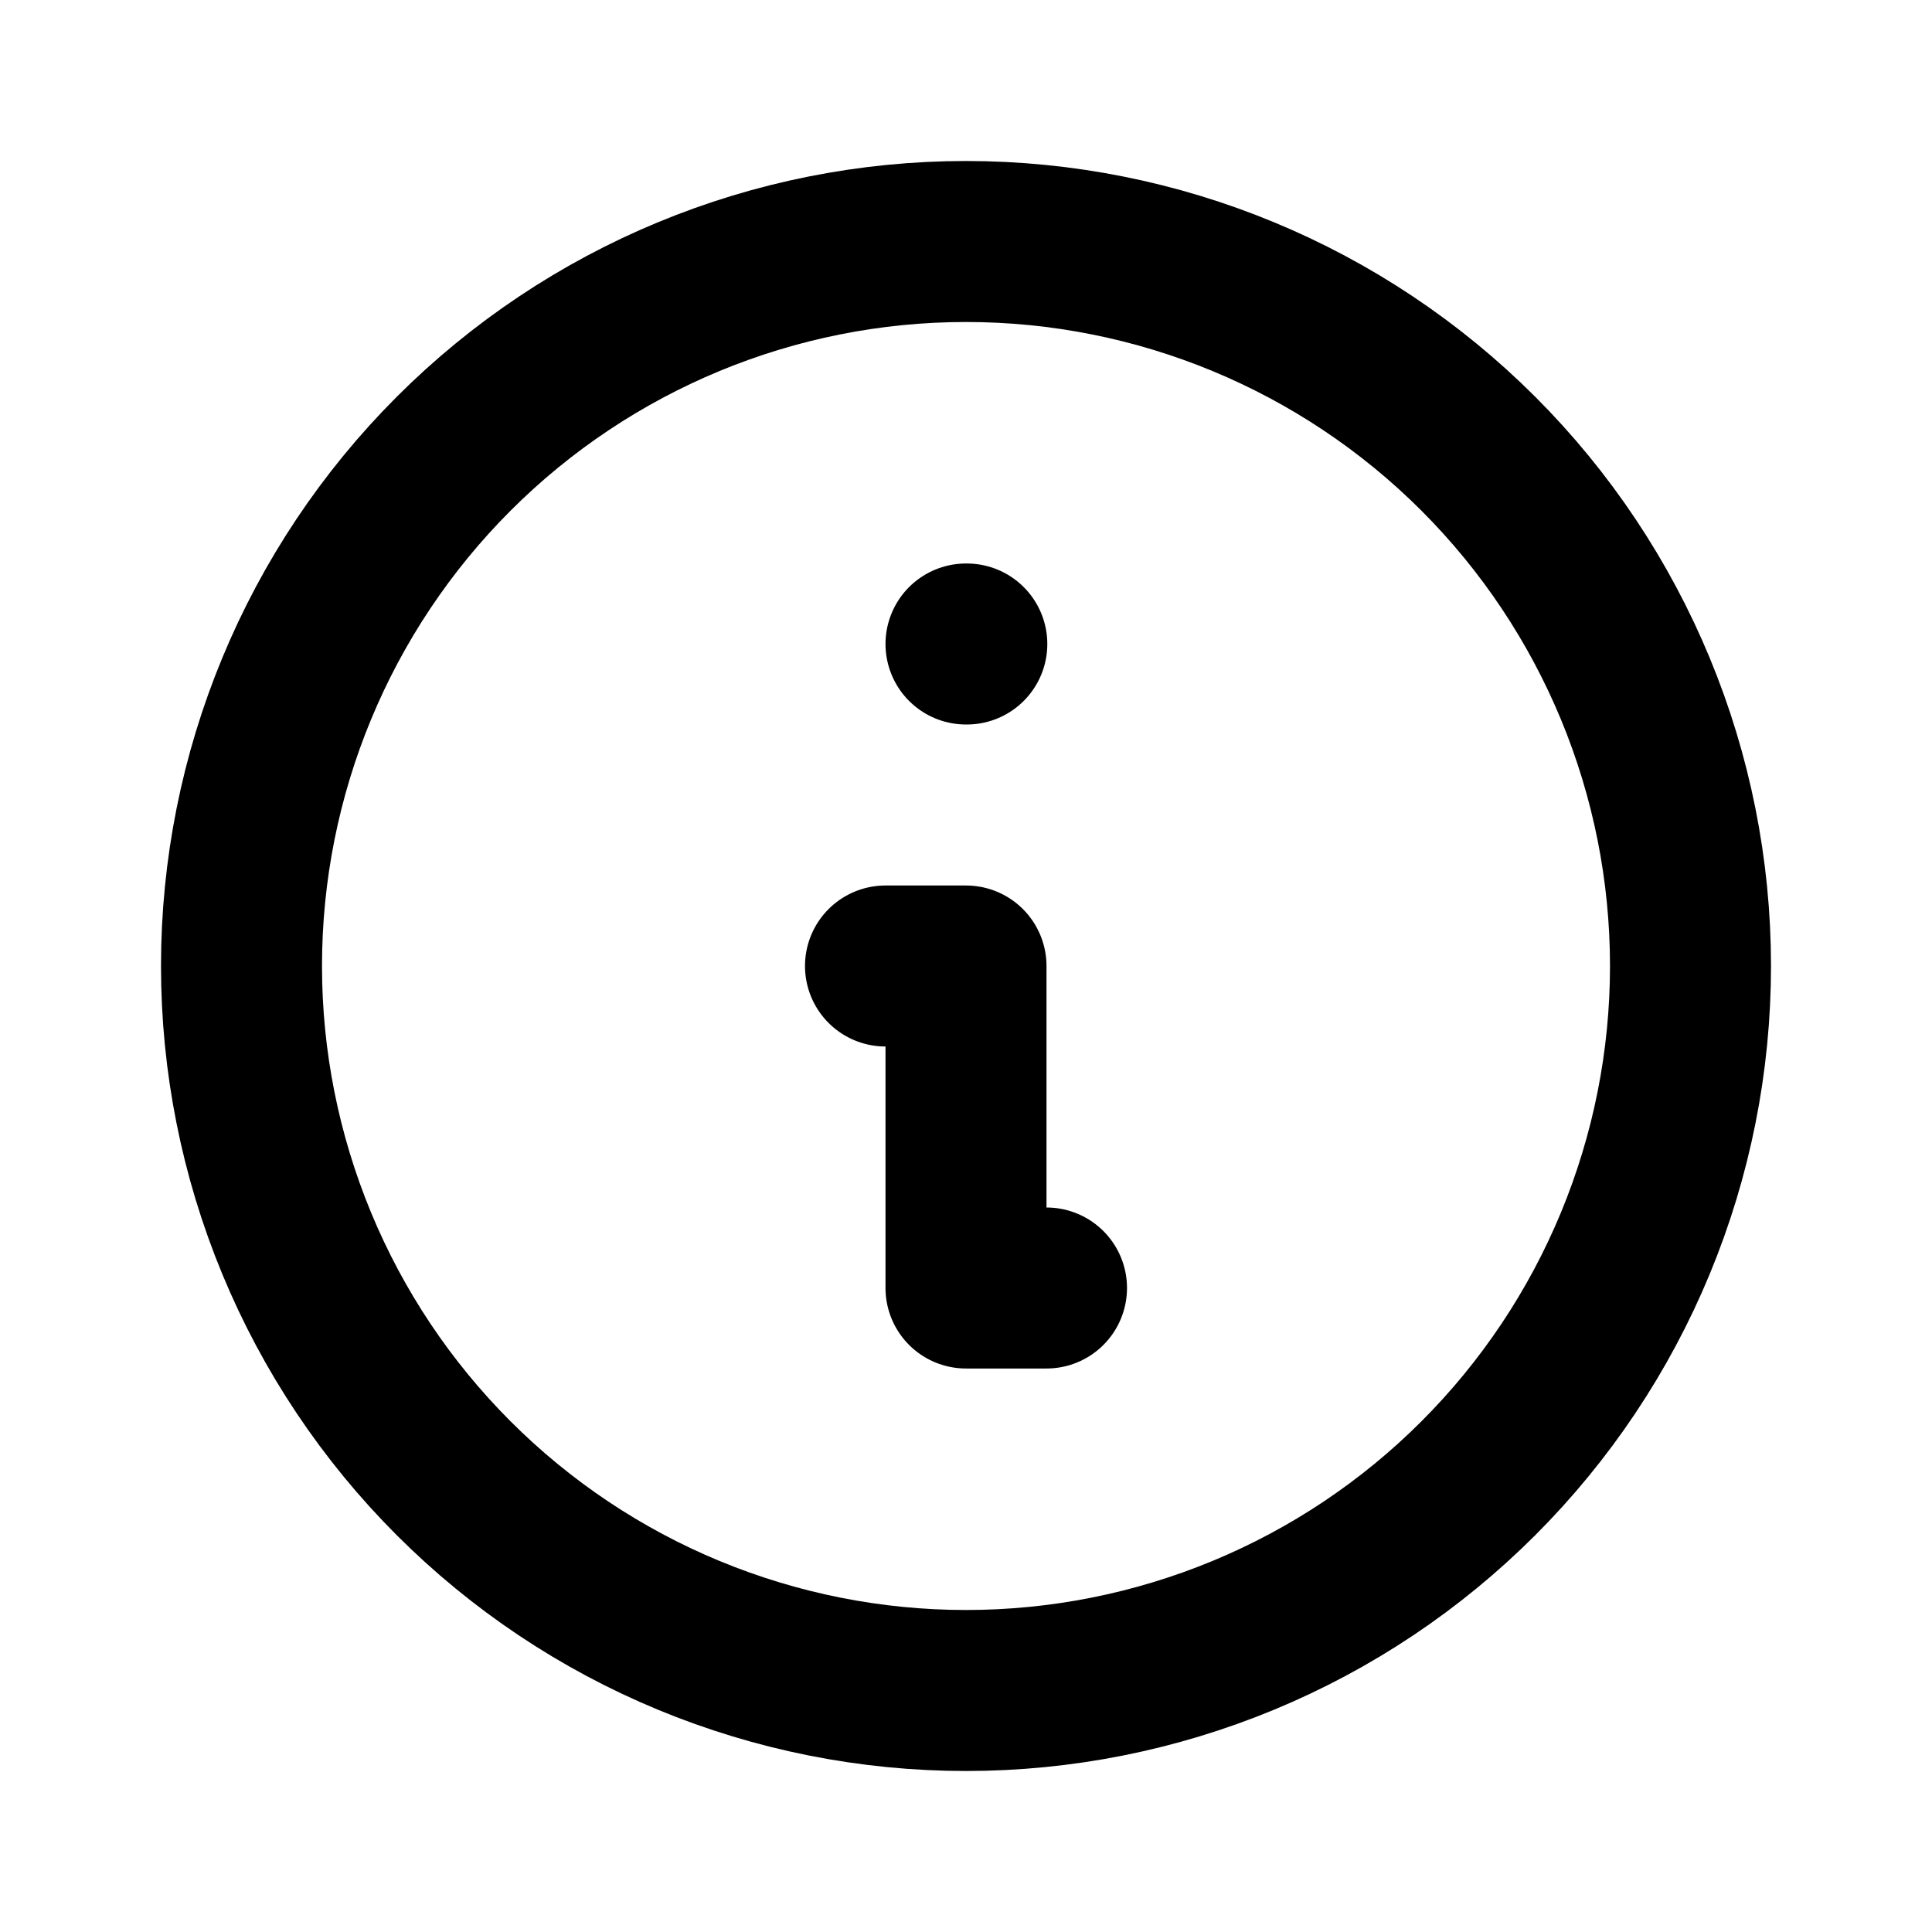
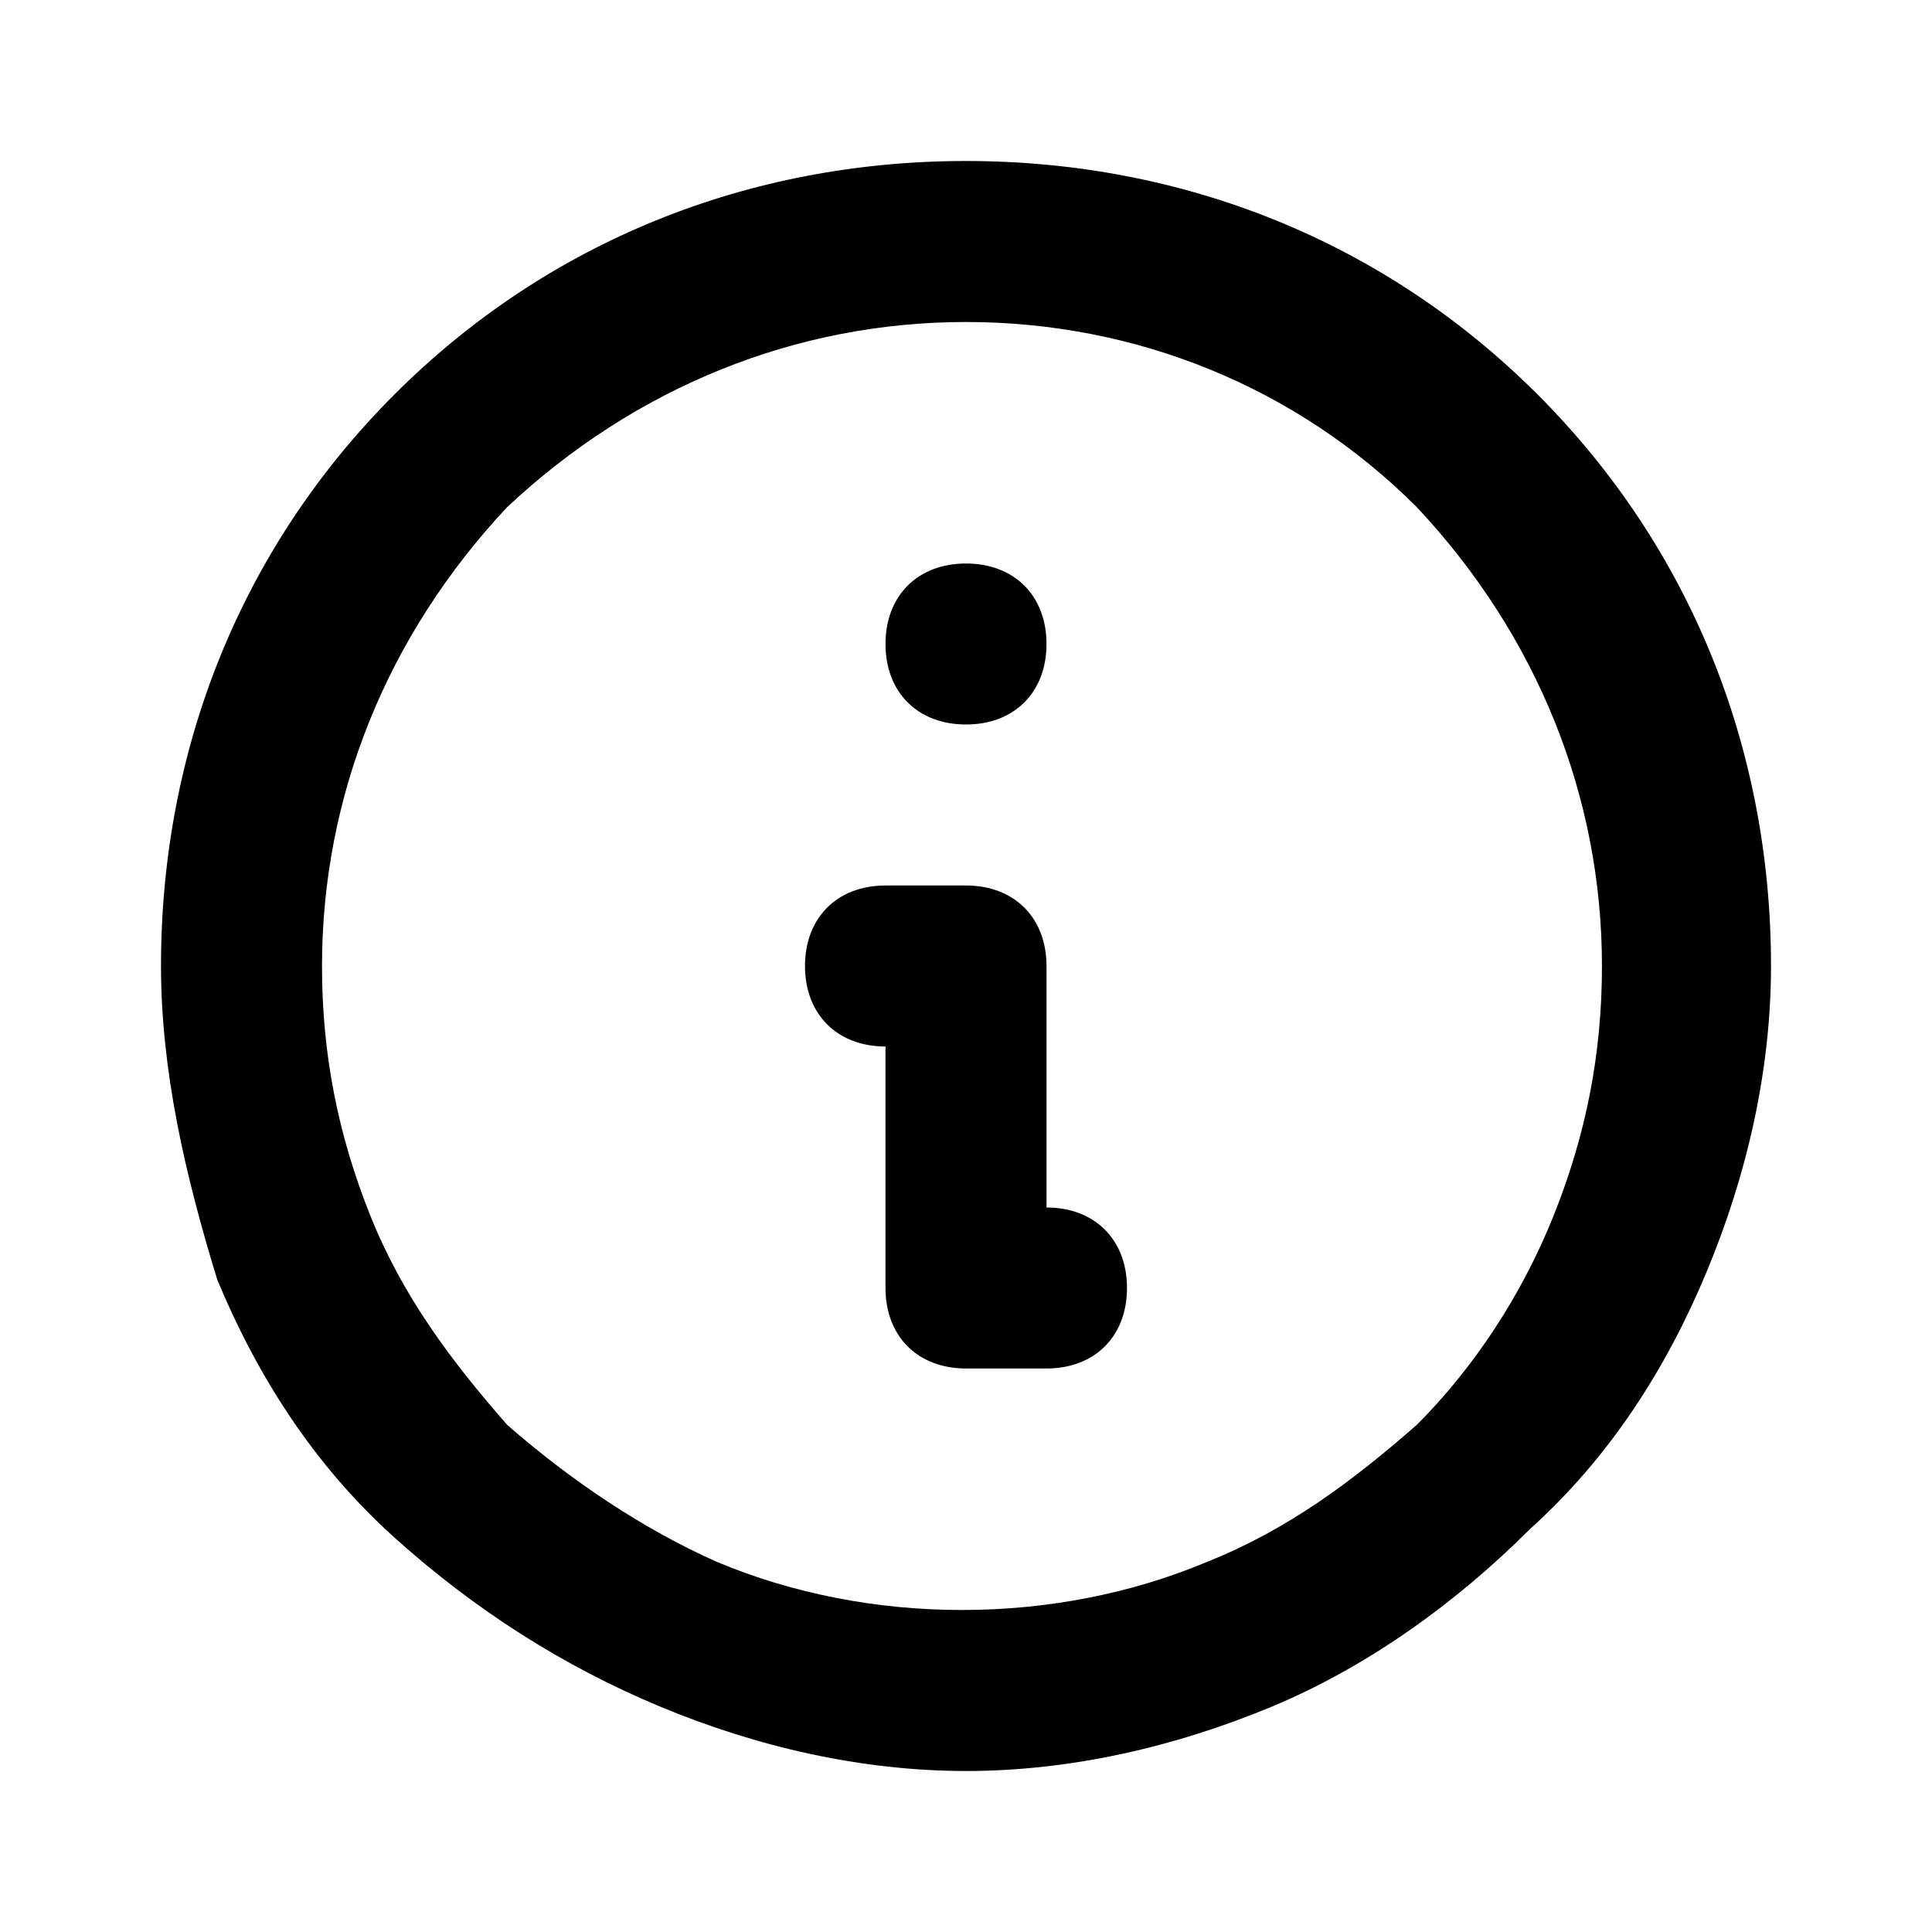
- <svg xmlns="http://www.w3.org/2000/svg" width="24" height="24" viewBox="0 0 24 24" fill="none">
-   <path d="M13 16H12V12H11M12 8H12.01M21 12C21 13.182 20.767 14.352 20.315 15.444C19.863 16.536 19.2 17.528 18.364 18.364C17.528 19.2 16.536 19.863 15.444 20.315C14.352 20.767 13.182 21 12 21C10.818 21 9.648 20.767 8.556 20.315C7.464 19.863 6.472 19.2 5.636 18.364C4.8 17.528 4.137 16.536 3.685 15.444C3.233 14.352 3 13.182 3 12C3 9.613 3.948 7.324 5.636 5.636C7.324 3.948 9.613 3 12 3C14.387 3 16.676 3.948 18.364 5.636C20.052 7.324 21 9.613 21 12Z" stroke="black" stroke-width="2" stroke-linecap="round" stroke-linejoin="round" />
+ <svg xmlns="http://www.w3.org/2000/svg" version="1.1" id="Слой_1" x="0px" y="0px" viewBox="0 0 24 24" style="enable-background:new 0 0 24 24;" xml:space="preserve">
+   <g>
+     <path d="M12,22c-1.3,0-2.6-0.3-3.8-0.8C7,20.7,5.9,20,4.9,19.1s-1.7-2-2.2-3.2C2.3,14.6,2,13.3,2,12c0-2.7,1-5.2,2.9-7.1   C6.8,3,9.3,2,12,2c2.7,0,5.2,1,7.1,2.9C21,6.8,22,9.3,22,12c0,1.3-0.3,2.6-0.8,3.8c-0.5,1.2-1.2,2.3-2.2,3.2   c-0.9,0.9-2,1.7-3.2,2.2S13.3,22,12,22z M12,4C9.9,4,7.9,4.8,6.3,6.3C4.8,7.9,4,9.9,4,12c0,1.1,0.2,2.1,0.6,3.1s1,1.8,1.7,2.6   C7.1,18.4,8,19,8.9,19.4c1.9,0.8,4.2,0.8,6.1,0c1-0.4,1.8-1,2.6-1.7c0.7-0.7,1.3-1.6,1.7-2.6c0.4-1,0.6-2,0.6-3.1   c0-2.1-0.8-4.1-2.3-5.7C16.1,4.8,14.1,4,12,4z M13,17h-1c-0.6,0-1-0.4-1-1v-3c-0.6,0-1-0.4-1-1s0.4-1,1-1h1c0.6,0,1,0.4,1,1v3   c0.6,0,1,0.4,1,1S13.6,17,13,17z M12,9c-0.6,0-1-0.4-1-1s0.4-1,1-1h0c0.6,0,1,0.4,1,1S12.6,9,12,9z" />
+   </g>
</svg>
